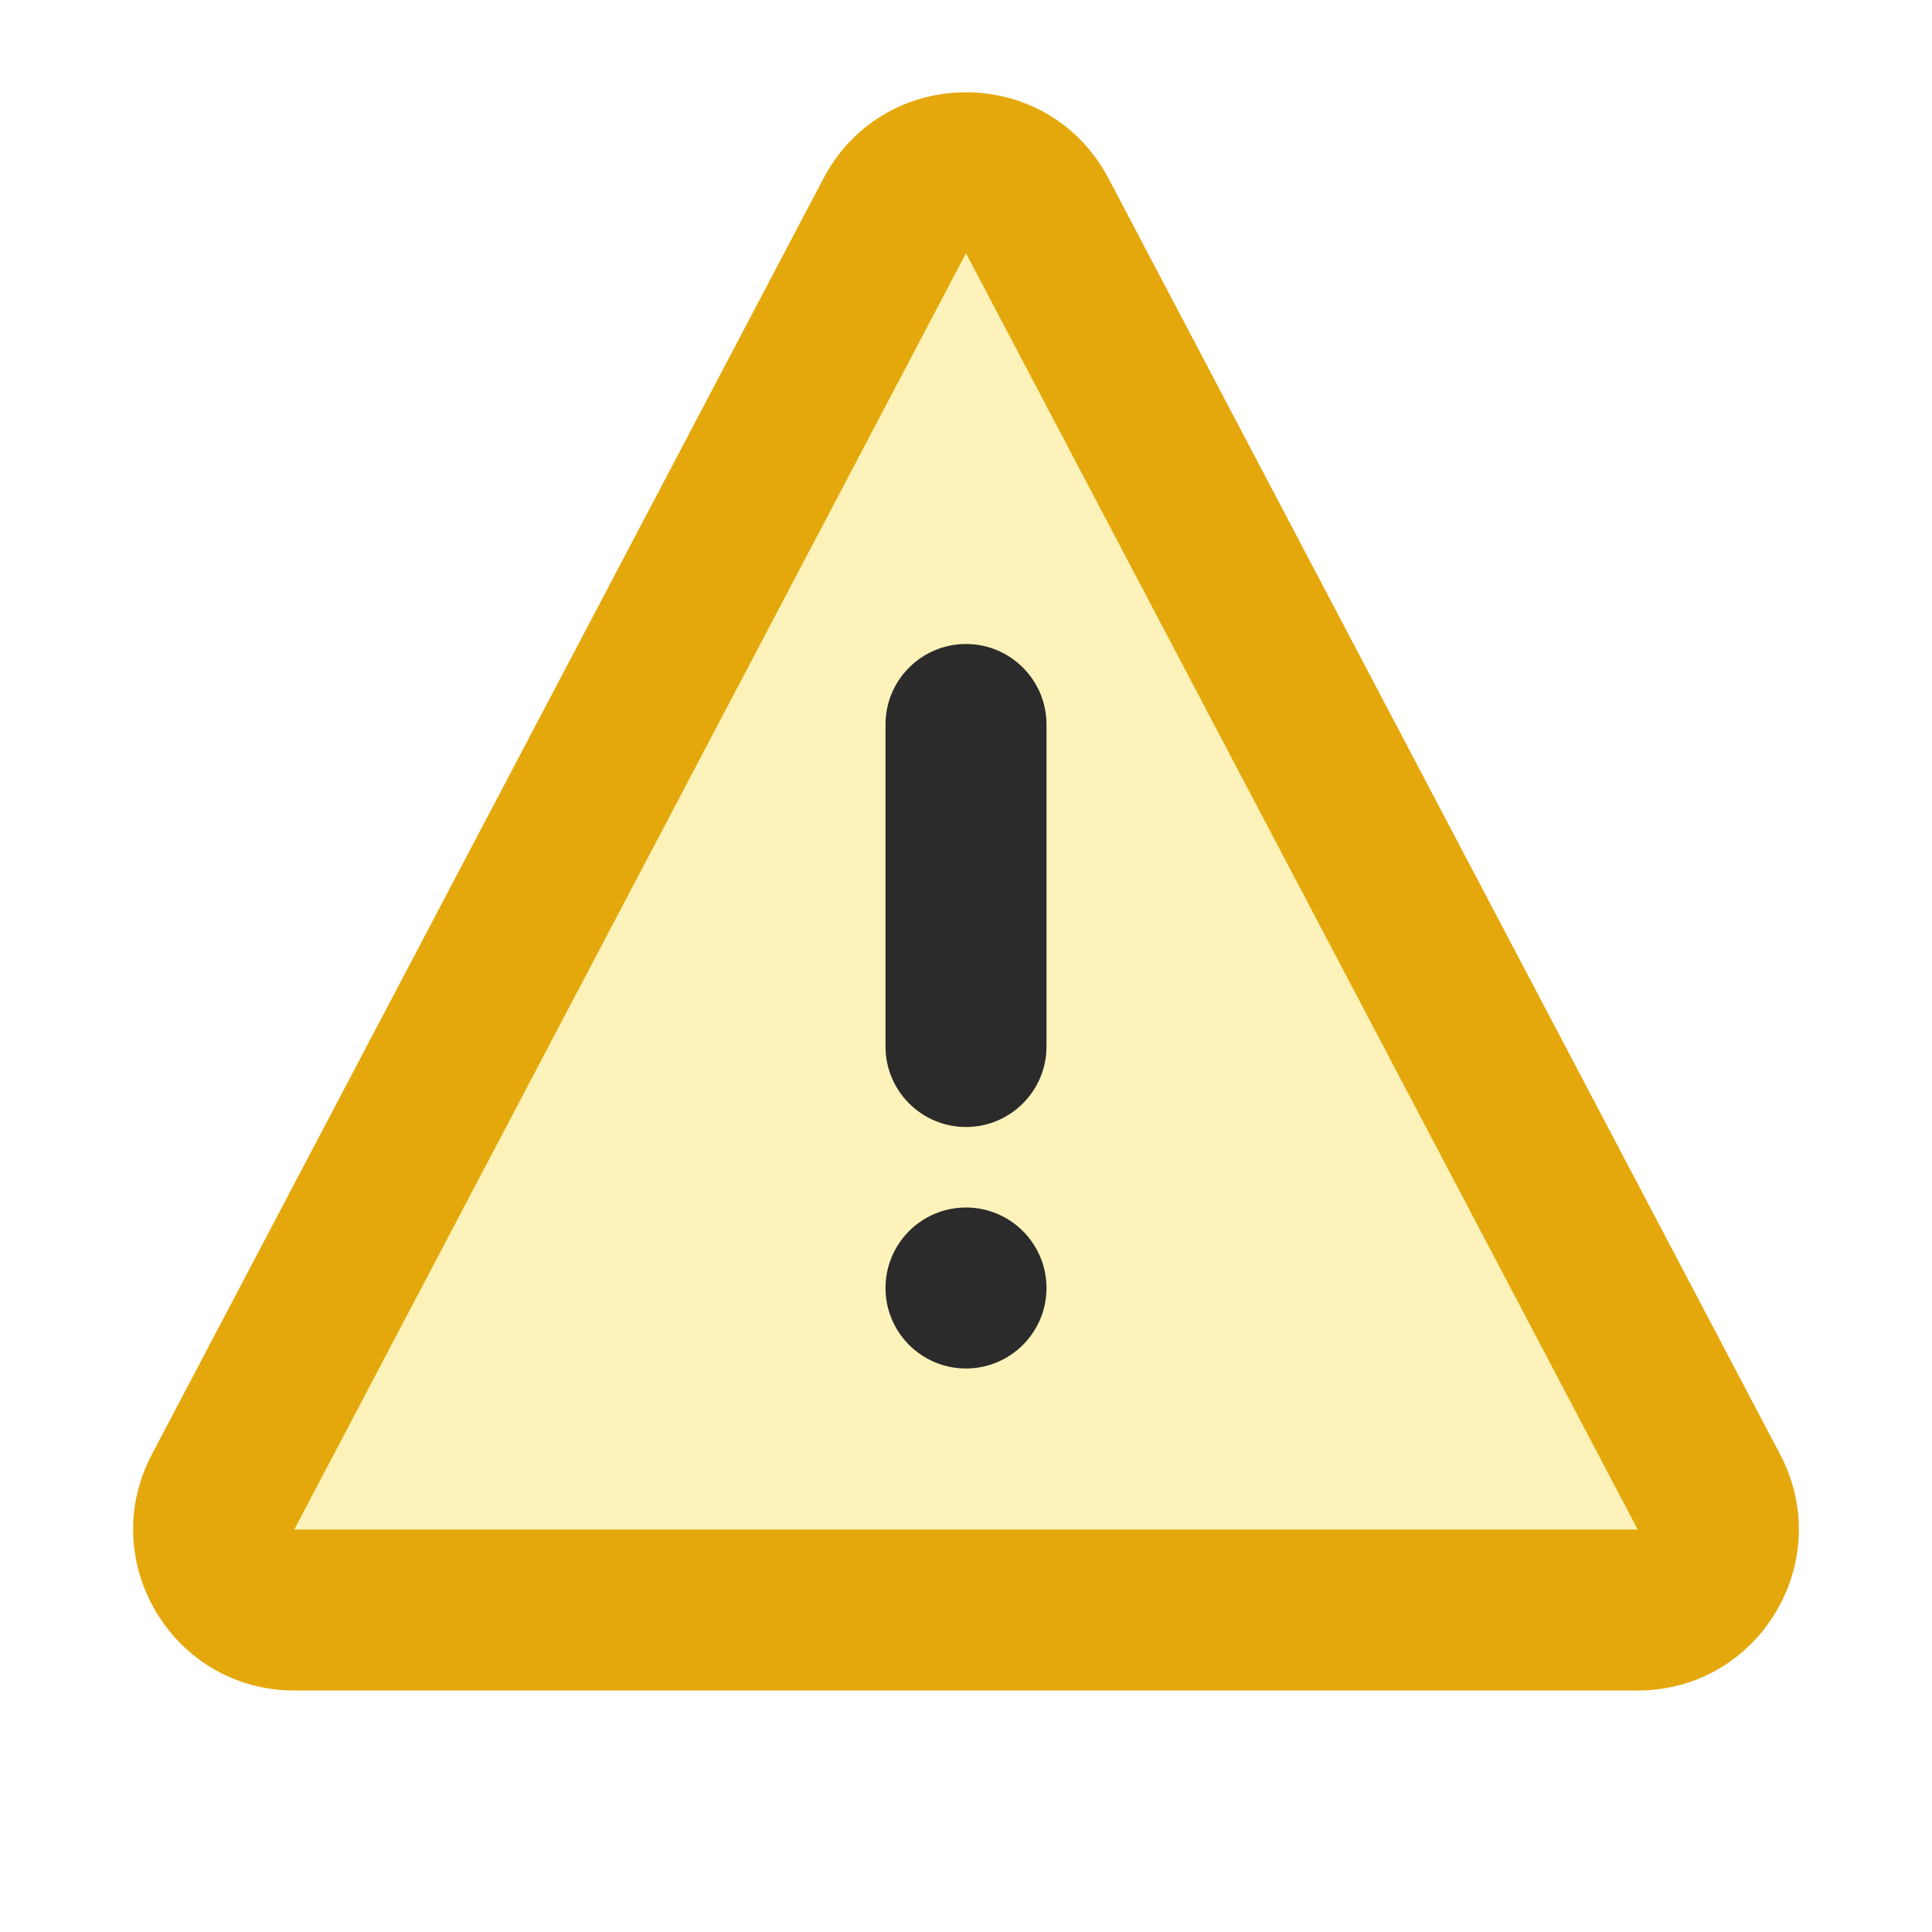
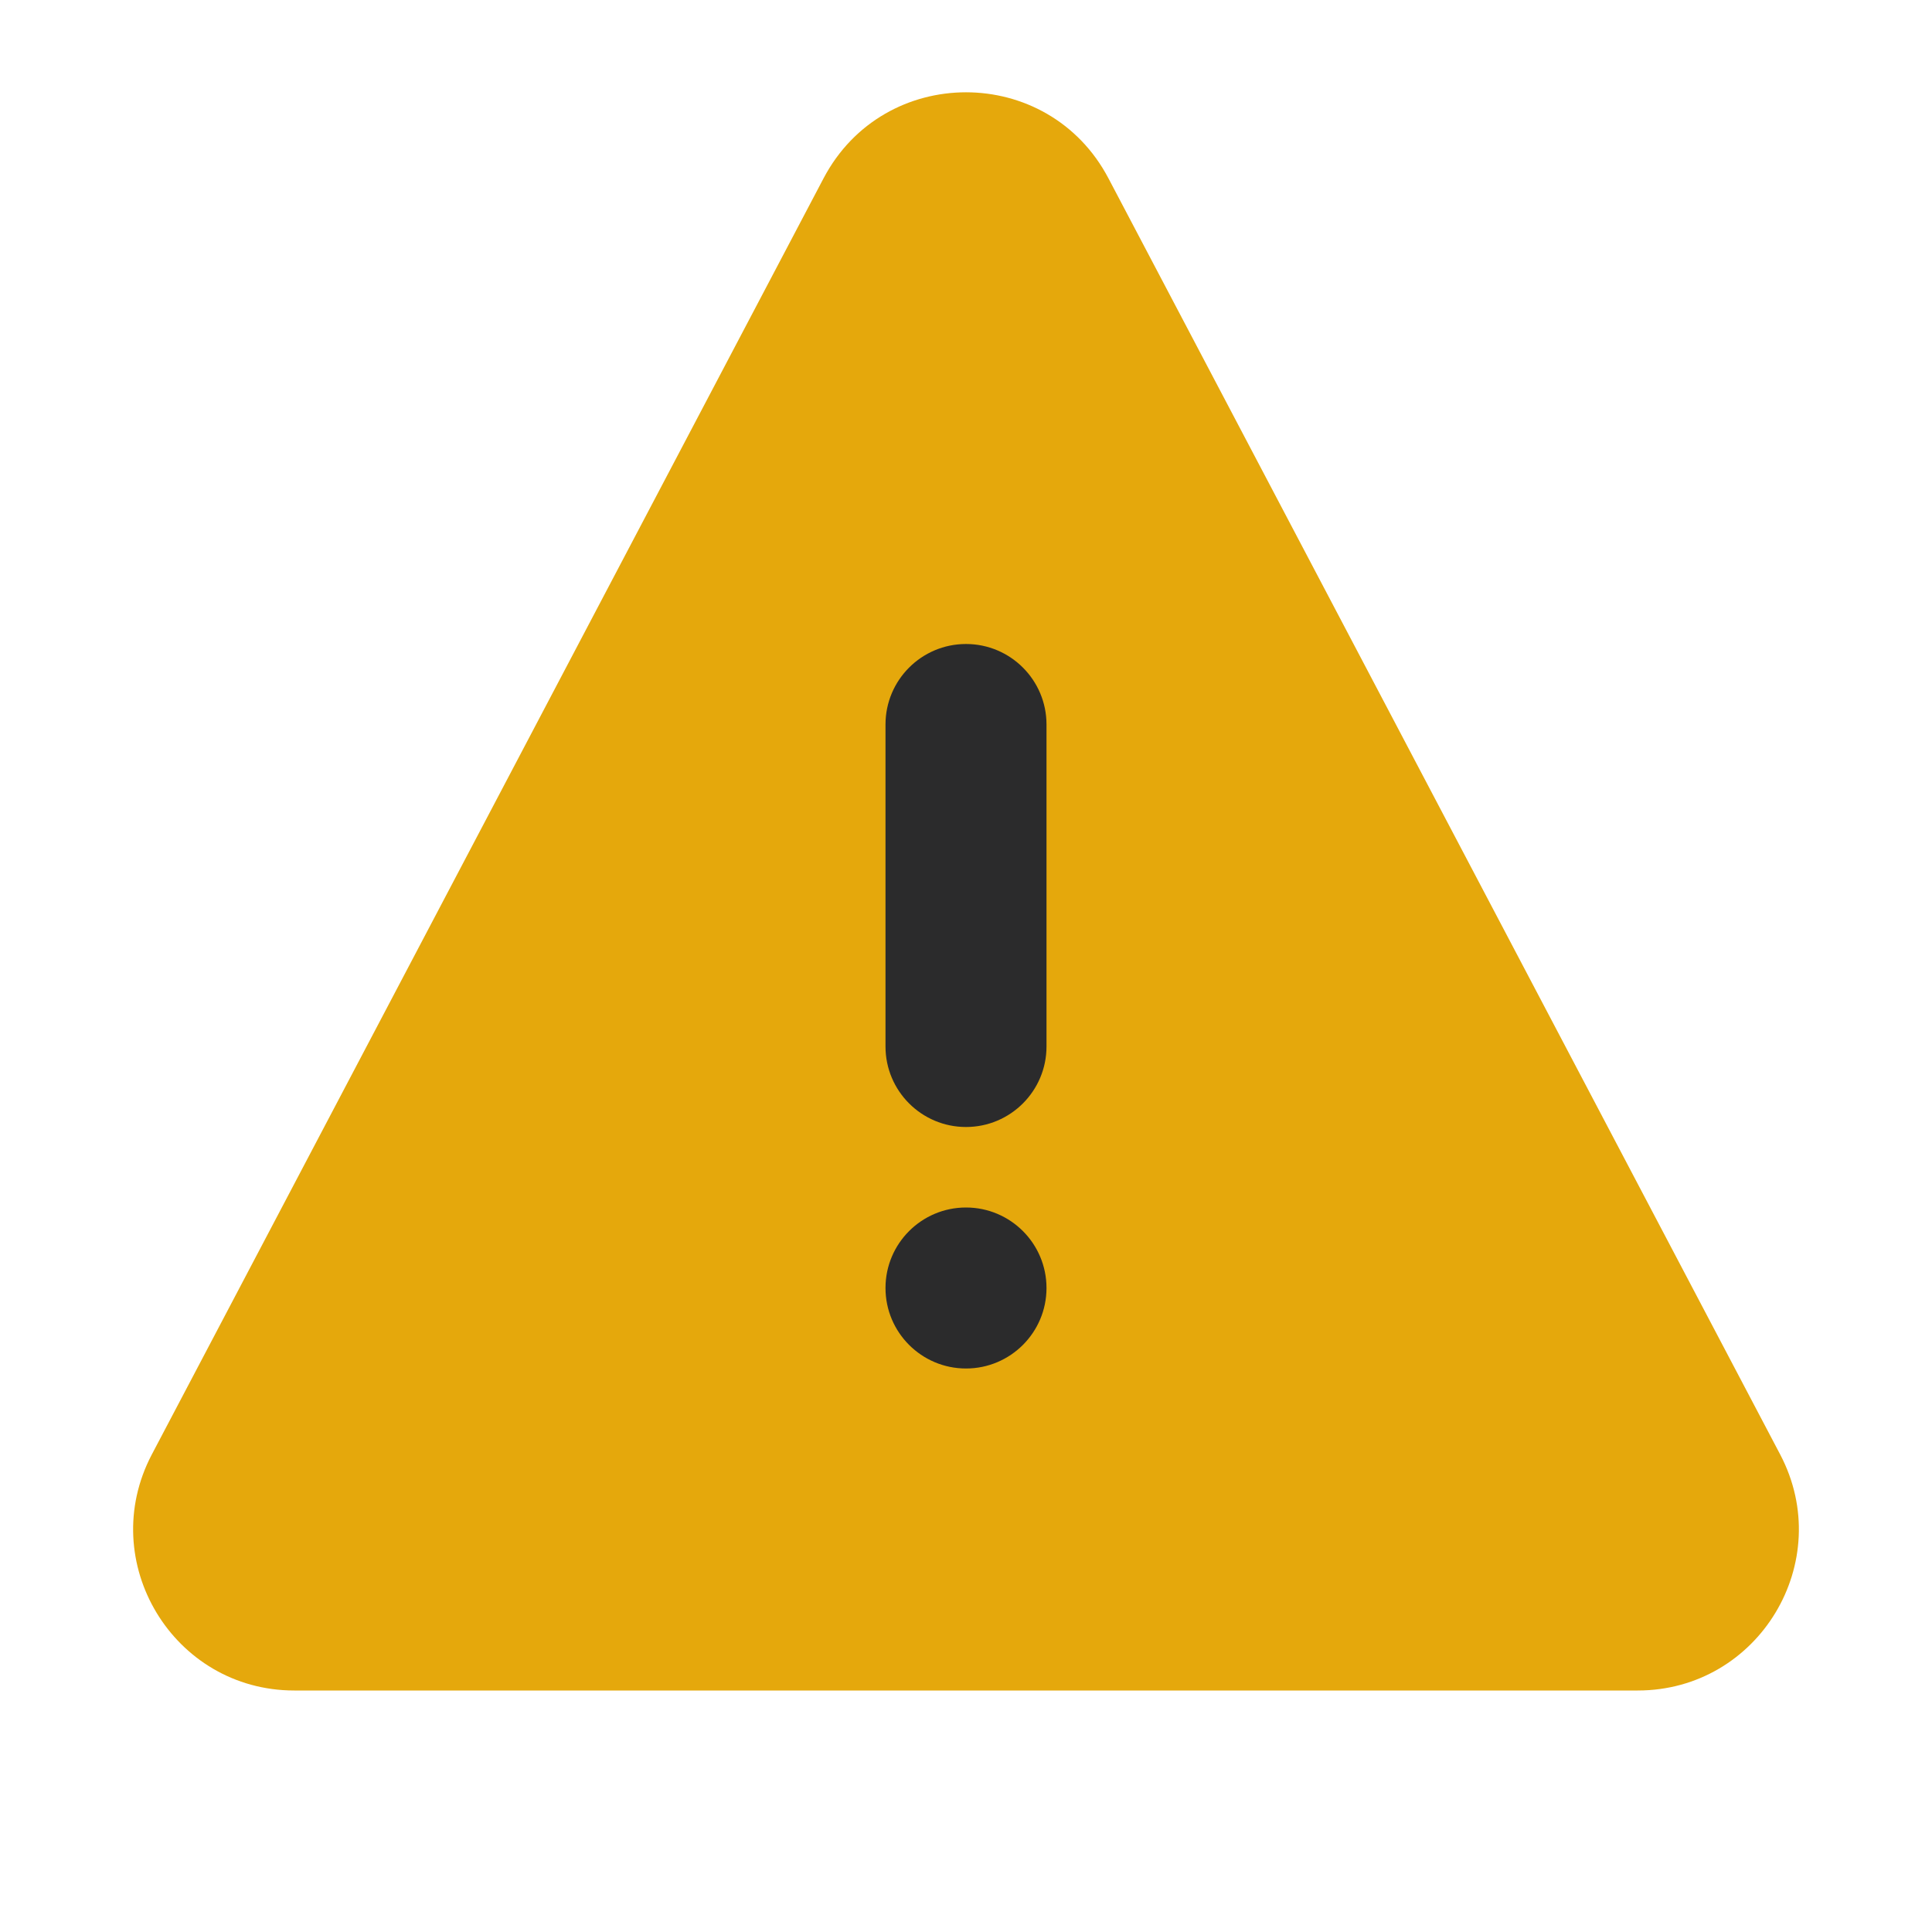
<svg xmlns="http://www.w3.org/2000/svg" width="12" height="12" viewBox="0 0 12 12" fill="none">
-   <path d="M10.172 10H1.828C1.452 10 1.211 9.6 1.386 9.267L5.558 1.341C5.745 0.984 6.255 0.984 6.443 1.341L10.614 9.267C10.79 9.6 10.548 10 10.172 10Z" fill="#FDF3BA" />
-   <path fill-rule="evenodd" clip-rule="evenodd" d="M5.115 1.108C5.49 0.395 6.51 0.395 6.885 1.108L11.057 9.034C11.407 9.7 10.924 10.5 10.172 10.5H1.828C1.076 10.5 0.593 9.7 0.943 9.034L5.115 1.108ZM6 1.573L1.828 9.5L10.172 9.5L6 1.573Z" fill="#E5A80C" />
-   <path fill-rule="evenodd" clip-rule="evenodd" d="M6.5 4.5C6.5 4.224 6.276 4 6 4C5.724 4 5.5 4.224 5.5 4.5V6.5C5.5 6.776 5.724 7 6 7C6.276 7 6.5 6.776 6.5 6.5V4.5ZM6 8.5C6.276 8.5 6.5 8.276 6.5 8C6.5 7.724 6.276 7.5 6 7.5C5.724 7.5 5.5 7.724 5.5 8C5.5 8.276 5.724 8.5 6 8.5Z" fill="#2B2B2C" />
+   <path d="M9.5 9.5L6 2L3.5 9.5H9.5Z" fill="#2B2B2C" />
+   <path fill-rule="evenodd" clip-rule="evenodd" d="M5.115 1.108C5.49 0.395 6.51 0.395 6.885 1.108L11.057 9.034C11.407 9.7 10.924 10.5 10.172 10.5H1.828C1.076 10.5 0.593 9.7 0.943 9.034L5.115 1.108ZM6 4C6.276 4 6.5 4.224 6.5 4.5V6.5C6.5 6.776 6.276 7 6 7C5.724 7 5.5 6.776 5.5 6.5V4.5C5.5 4.224 5.724 4 6 4ZM6.5 8C6.5 8.276 6.276 8.5 6 8.5C5.724 8.5 5.5 8.276 5.5 8C5.5 7.724 5.724 7.5 6 7.5C6.276 7.5 6.5 7.724 6.5 8Z" fill="#E5A80C" />
</svg>
